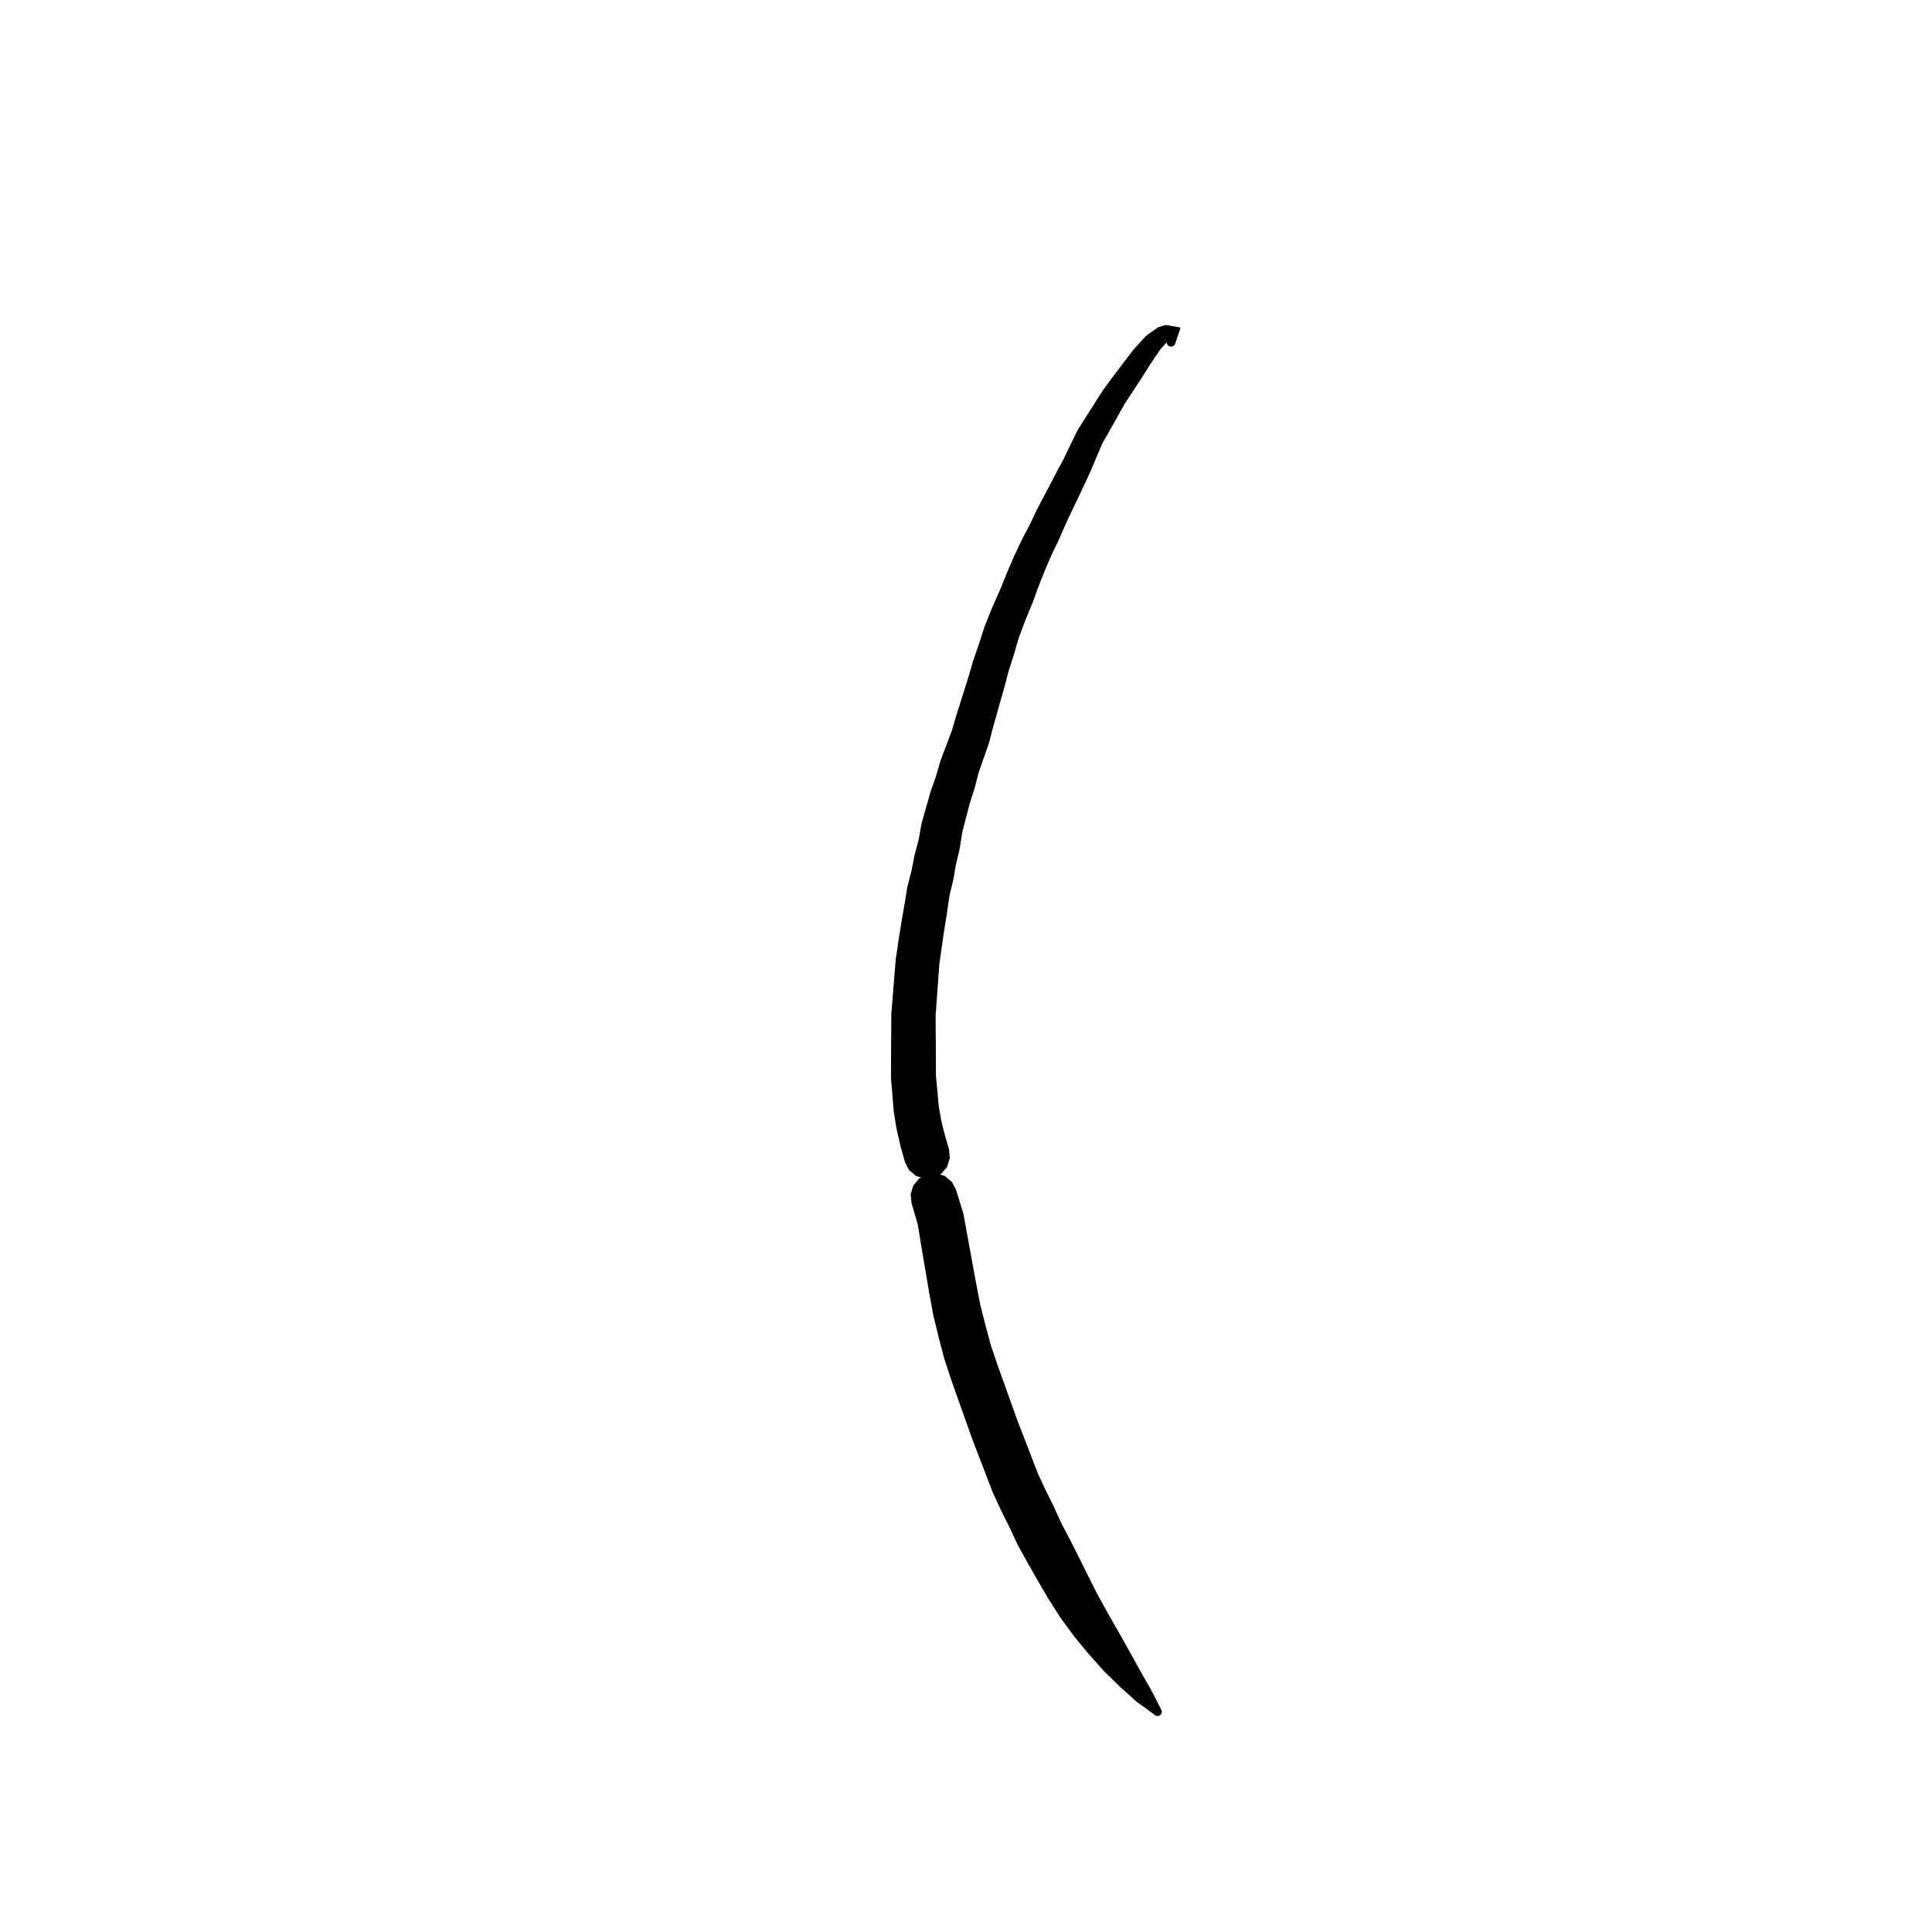
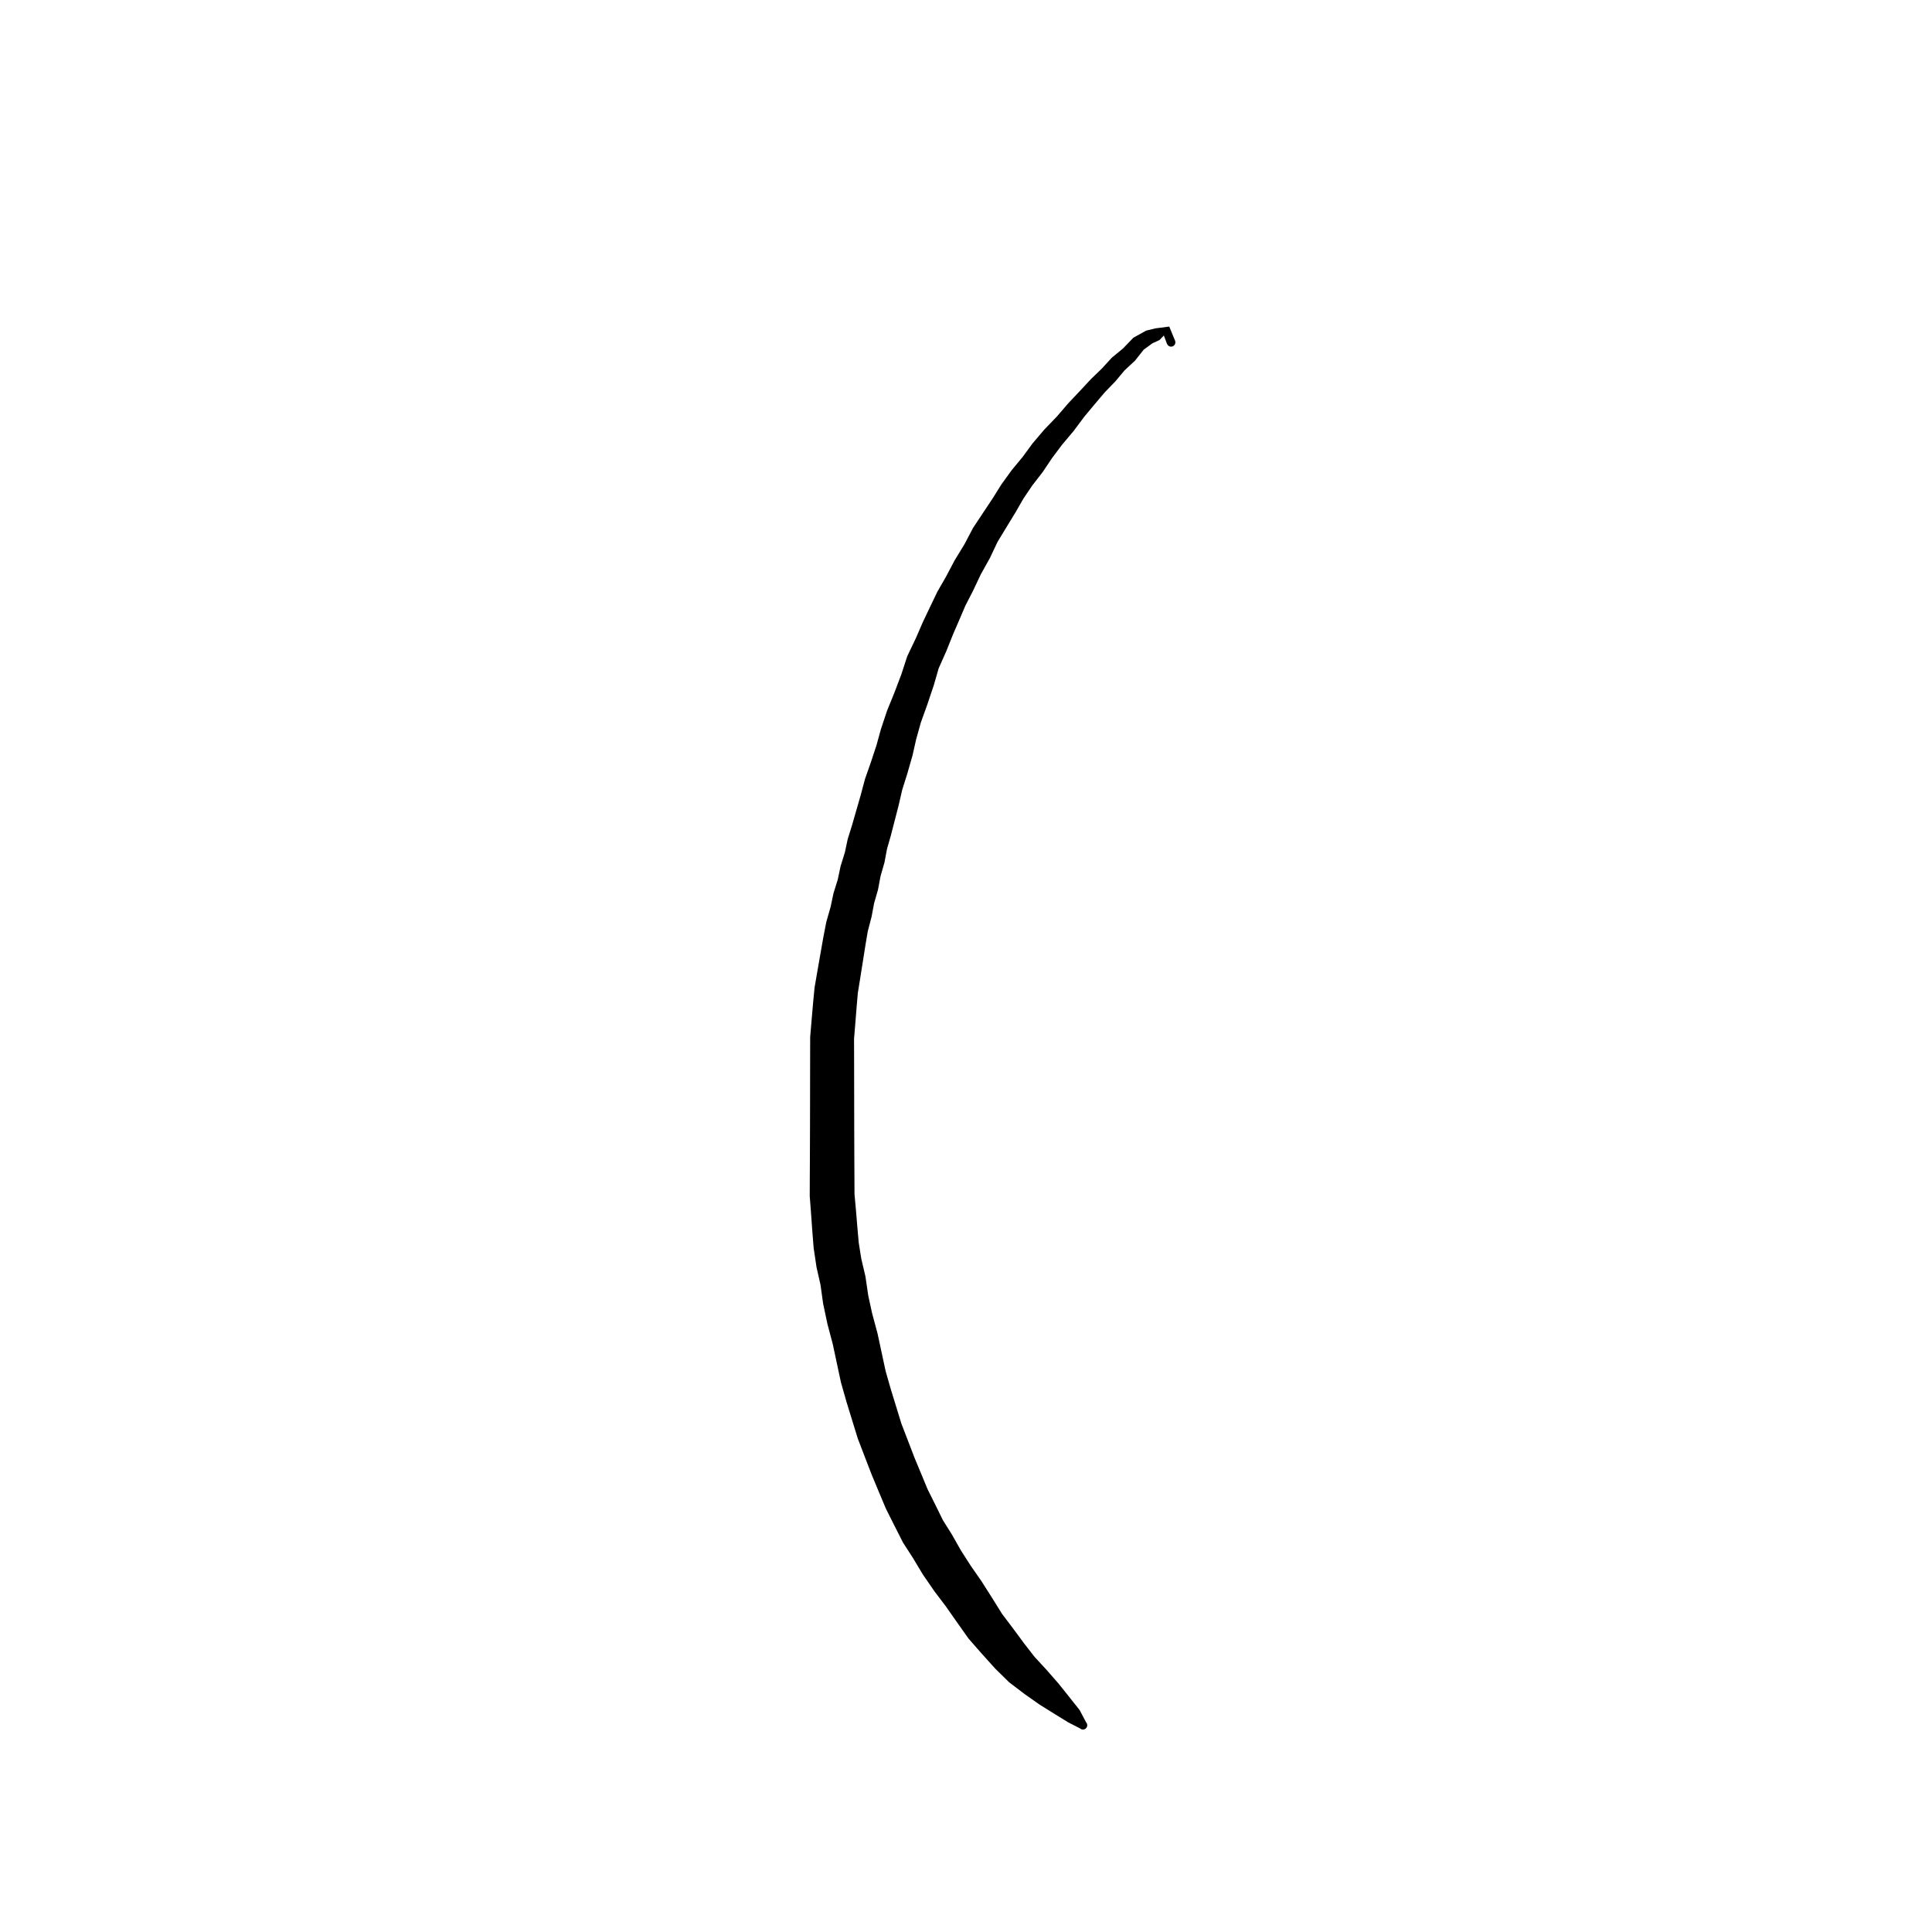
<svg xmlns="http://www.w3.org/2000/svg" viewBox="0 0 300 300" width="300" height="300">
-   <path d="M 182.482 53.371 L 183.322 50.858 L 180.987 50.462 L 179.809 50.836 L 177.995 52.117 L 176.051 54.236 L 174.453 56.322 L 172.906 58.376 L 171.329 60.493 L 169.973 62.626 L 168.652 64.697 L 167.278 66.883 L 166.117 69.283 L 165.026 71.532 L 163.713 73.988 L 162.4 76.489 L 161.067 79.03 L 159.973 81.326 L 158.665 83.831 L 157.538 86.216 L 156.416 88.798 L 155.329 91.503 L 154.023 94.432 L 152.883 97.296 L 151.984 100.083 L 151.098 102.638 L 150.422 104.993 L 149.772 107.053 L 149.11 109.149 L 148.434 111.282 L 147.791 113.501 L 146.956 115.687 L 146.041 118.111 L 145.365 120.454 L 144.492 122.971 L 143.807 125.368 L 143.104 127.84 L 142.648 130.387 L 141.993 132.88 L 141.546 135.19 L 140.88 137.766 L 140.416 140.627 L 139.978 143.15 L 139.537 145.924 L 139.088 148.992 L 138.855 151.843 L 138.634 154.579 L 138.403 157.441 L 138.387 160.105 L 138.372 162.421 L 138.36 164.947 L 138.351 167.422 L 138.56 169.883 L 138.772 172.542 L 139.222 175.324 L 139.815 177.912 L 140.525 180.452 L 141.16 181.687 L 142.219 182.585 L 143.541 183.01 L 144.925 182.896 L 146.161 182.262 L 147.059 181.202 L 147.484 179.88 L 147.37 178.496 L 146.676 176.123 L 146.146 173.939 L 145.754 171.669 L 145.545 169.275 L 145.333 167.104 L 145.324 164.947 L 145.312 162.421 L 145.297 160.105 L 145.281 157.717 L 145.471 155.105 L 145.671 152.367 L 145.859 149.745 L 146.252 146.918 L 146.654 144.218 L 147.057 141.689 L 147.435 139.077 L 148.032 136.6 L 148.428 134.278 L 149.036 131.718 L 149.422 129.213 L 149.983 127.053 L 150.561 124.818 L 151.372 122.283 L 151.959 119.994 L 152.728 117.786 L 153.577 115.341 L 154.198 112.929 L 154.785 110.851 L 155.386 108.737 L 155.999 106.586 L 156.587 104.309 L 157.385 101.812 L 158.169 99.125 L 159.135 96.515 L 160.355 93.55 L 161.373 90.781 L 162.357 88.311 L 163.335 86.064 L 164.553 83.516 L 165.564 81.181 L 166.758 78.669 L 167.971 76.117 L 169.185 73.521 L 170.199 71.138 L 171.143 68.907 L 172.295 66.882 L 173.5 64.742 L 174.671 62.665 L 176.041 60.571 L 177.442 58.415 L 178.791 56.29 L 180.216 54.199 L 181.349 52.953 L 181.855 52.486 L 181.766 51.247 L 181.202 52.944 L 181.169 53.206 L 181.238 53.46 L 181.4 53.668 L 181.629 53.798 L 181.89 53.831 L 182.144 53.762 L 182.352 53.6 Z" fill="black" fill-rule="nonzero" />
-   <path d="M 141.544 186.826 L 142.511 190.132 L 143.071 193.579 L 143.678 197.168 L 144.29 200.77 L 144.928 204.272 L 145.788 207.78 L 146.658 211.081 L 147.749 214.388 L 148.808 217.377 L 149.856 220.326 L 150.92 223.316 L 151.985 226.099 L 153.035 228.837 L 154.133 231.691 L 155.469 234.592 L 156.734 237.117 L 158.038 239.902 L 159.599 242.722 L 161.136 245.425 L 162.731 248.149 L 164.623 251.131 L 166.78 254.076 L 168.952 256.716 L 171.412 259.488 L 173.966 261.969 L 176.518 264.261 L 179.224 266.229 L 179.431 266.391 L 179.685 266.462 L 179.947 266.431 L 180.176 266.302 L 180.339 266.095 L 180.41 265.841 L 180.378 265.58 L 180.249 265.35 L 178.745 262.405 L 177.086 259.505 L 175.43 256.512 L 173.68 253.389 L 172.062 250.555 L 170.429 247.606 L 168.953 244.693 L 167.601 241.944 L 166.191 239.173 L 164.804 236.519 L 163.582 233.83 L 162.32 231.303 L 161.13 228.73 L 160.123 226.111 L 159.068 223.375 L 158.028 220.684 L 156.986 217.779 L 155.928 214.834 L 154.883 211.928 L 153.868 208.919 L 153.054 205.905 L 152.23 202.675 L 151.605 199.44 L 150.954 195.884 L 150.297 192.316 L 149.595 188.465 L 148.456 184.753 L 147.796 183.509 L 146.711 182.613 L 145.365 182.2 L 143.963 182.334 L 142.72 182.994 L 141.823 184.079 L 141.411 185.425 Z" fill="black" fill-rule="nonzero" />
+   <path d="M 182.469 52.907 L 181.558 50.708 L 179.427 50.988 L 177.983 51.334 L 175.986 52.442 L 174.377 54.114 L 172.644 55.539 L 171.104 57.222 L 169.393 58.877 L 167.635 60.764 L 165.864 62.639 L 164.112 64.677 L 162.145 66.72 L 160.326 68.863 L 158.81 70.936 L 157.09 73.015 L 155.505 75.207 L 154.18 77.327 L 152.676 79.593 L 151.095 81.976 L 149.762 84.509 L 148.236 87.007 L 146.902 89.537 L 145.564 91.861 L 144.424 94.236 L 143.312 96.57 L 142.227 99.071 L 140.876 101.904 L 139.952 104.738 L 138.873 107.583 L 137.743 110.354 L 136.785 113.232 L 136.095 115.742 L 135.229 118.36 L 134.323 120.947 L 133.626 123.546 L 132.971 125.82 L 132.318 128.091 L 131.633 130.29 L 131.185 132.388 L 130.53 134.488 L 130.085 136.587 L 129.429 138.686 L 128.975 140.821 L 128.308 143.163 L 127.829 145.641 L 127.381 148.186 L 126.94 150.709 L 126.485 153.352 L 126.249 155.811 L 126.029 158.349 L 125.804 161.016 L 125.797 163.684 L 125.792 166.421 L 125.787 169.368 L 125.783 172.105 L 125.778 174.842 L 125.769 177.579 L 125.758 180.316 L 125.745 182.842 L 125.734 185.718 L 125.937 188.384 L 126.132 191.122 L 126.343 193.788 L 126.789 196.773 L 127.405 199.488 L 127.813 202.415 L 128.48 205.574 L 129.317 208.733 L 129.926 211.591 L 130.582 214.657 L 131.464 217.753 L 132.317 220.526 L 133.198 223.381 L 134.292 226.232 L 135.365 229.012 L 136.438 231.585 L 137.544 234.224 L 138.864 236.857 L 140.223 239.538 L 141.774 241.941 L 143.3 244.484 L 145.118 247.126 L 146.851 249.408 L 148.556 251.84 L 150.401 254.447 L 152.479 256.818 L 154.531 259.094 L 156.711 261.236 L 159.091 263.045 L 161.429 264.691 L 163.615 266.056 L 165.863 267.442 L 167.681 268.372 L 167.9 268.518 L 168.158 268.57 L 168.416 268.518 L 168.635 268.372 L 168.782 268.153 L 168.833 267.895 L 168.782 267.636 L 168.635 267.417 L 167.646 265.541 L 165.964 263.418 L 164.36 261.414 L 162.487 259.271 L 160.657 257.29 L 159.048 255.222 L 157.31 252.866 L 155.599 250.605 L 154.076 248.16 L 152.412 245.539 L 150.777 243.189 L 149.227 240.779 L 147.805 238.27 L 146.409 236.041 L 145.241 233.669 L 144.035 231.249 L 143.036 228.836 L 142.004 226.356 L 140.971 223.663 L 139.96 221.04 L 139.157 218.421 L 138.325 215.72 L 137.523 212.922 L 136.916 210.093 L 136.262 207.057 L 135.414 203.9 L 134.819 201.164 L 134.384 198.196 L 133.737 195.437 L 133.341 192.948 L 133.131 190.562 L 132.905 187.827 L 132.687 185.44 L 132.676 182.842 L 132.663 180.316 L 132.652 177.579 L 132.644 174.842 L 132.638 172.105 L 132.634 169.368 L 132.629 166.421 L 132.624 163.684 L 132.617 161.3 L 132.813 158.914 L 133.014 156.399 L 133.199 154.227 L 133.586 151.817 L 133.987 149.287 L 134.382 146.78 L 134.745 144.626 L 135.341 142.337 L 135.729 140.261 L 136.336 138.15 L 136.733 136.038 L 137.341 133.927 L 137.736 131.816 L 138.313 129.804 L 138.924 127.443 L 139.532 125.086 L 140.098 122.632 L 140.876 120.167 L 141.694 117.31 L 142.268 114.768 L 142.994 112.172 L 143.969 109.47 L 144.995 106.419 L 145.755 103.78 L 146.93 101.14 L 147.951 98.588 L 148.945 96.291 L 149.91 94.034 L 151.098 91.726 L 152.29 89.203 L 153.712 86.649 L 154.905 84.129 L 156.271 81.881 L 157.715 79.515 L 158.916 77.424 L 160.278 75.406 L 161.927 73.274 L 163.358 71.137 L 164.908 69.069 L 166.73 66.902 L 168.347 64.73 L 169.944 62.815 L 171.555 60.912 L 173.212 59.199 L 174.619 57.514 L 176.255 55.992 L 177.592 54.295 L 178.965 53.298 L 180.047 52.802 L 180.723 52.099 L 181.215 53.409 L 181.359 53.629 L 181.576 53.778 L 181.834 53.833 L 182.093 53.785 L 182.314 53.641 L 182.463 53.424 L 182.517 53.166 Z" fill="black" fill-rule="nonzero" />
</svg>
